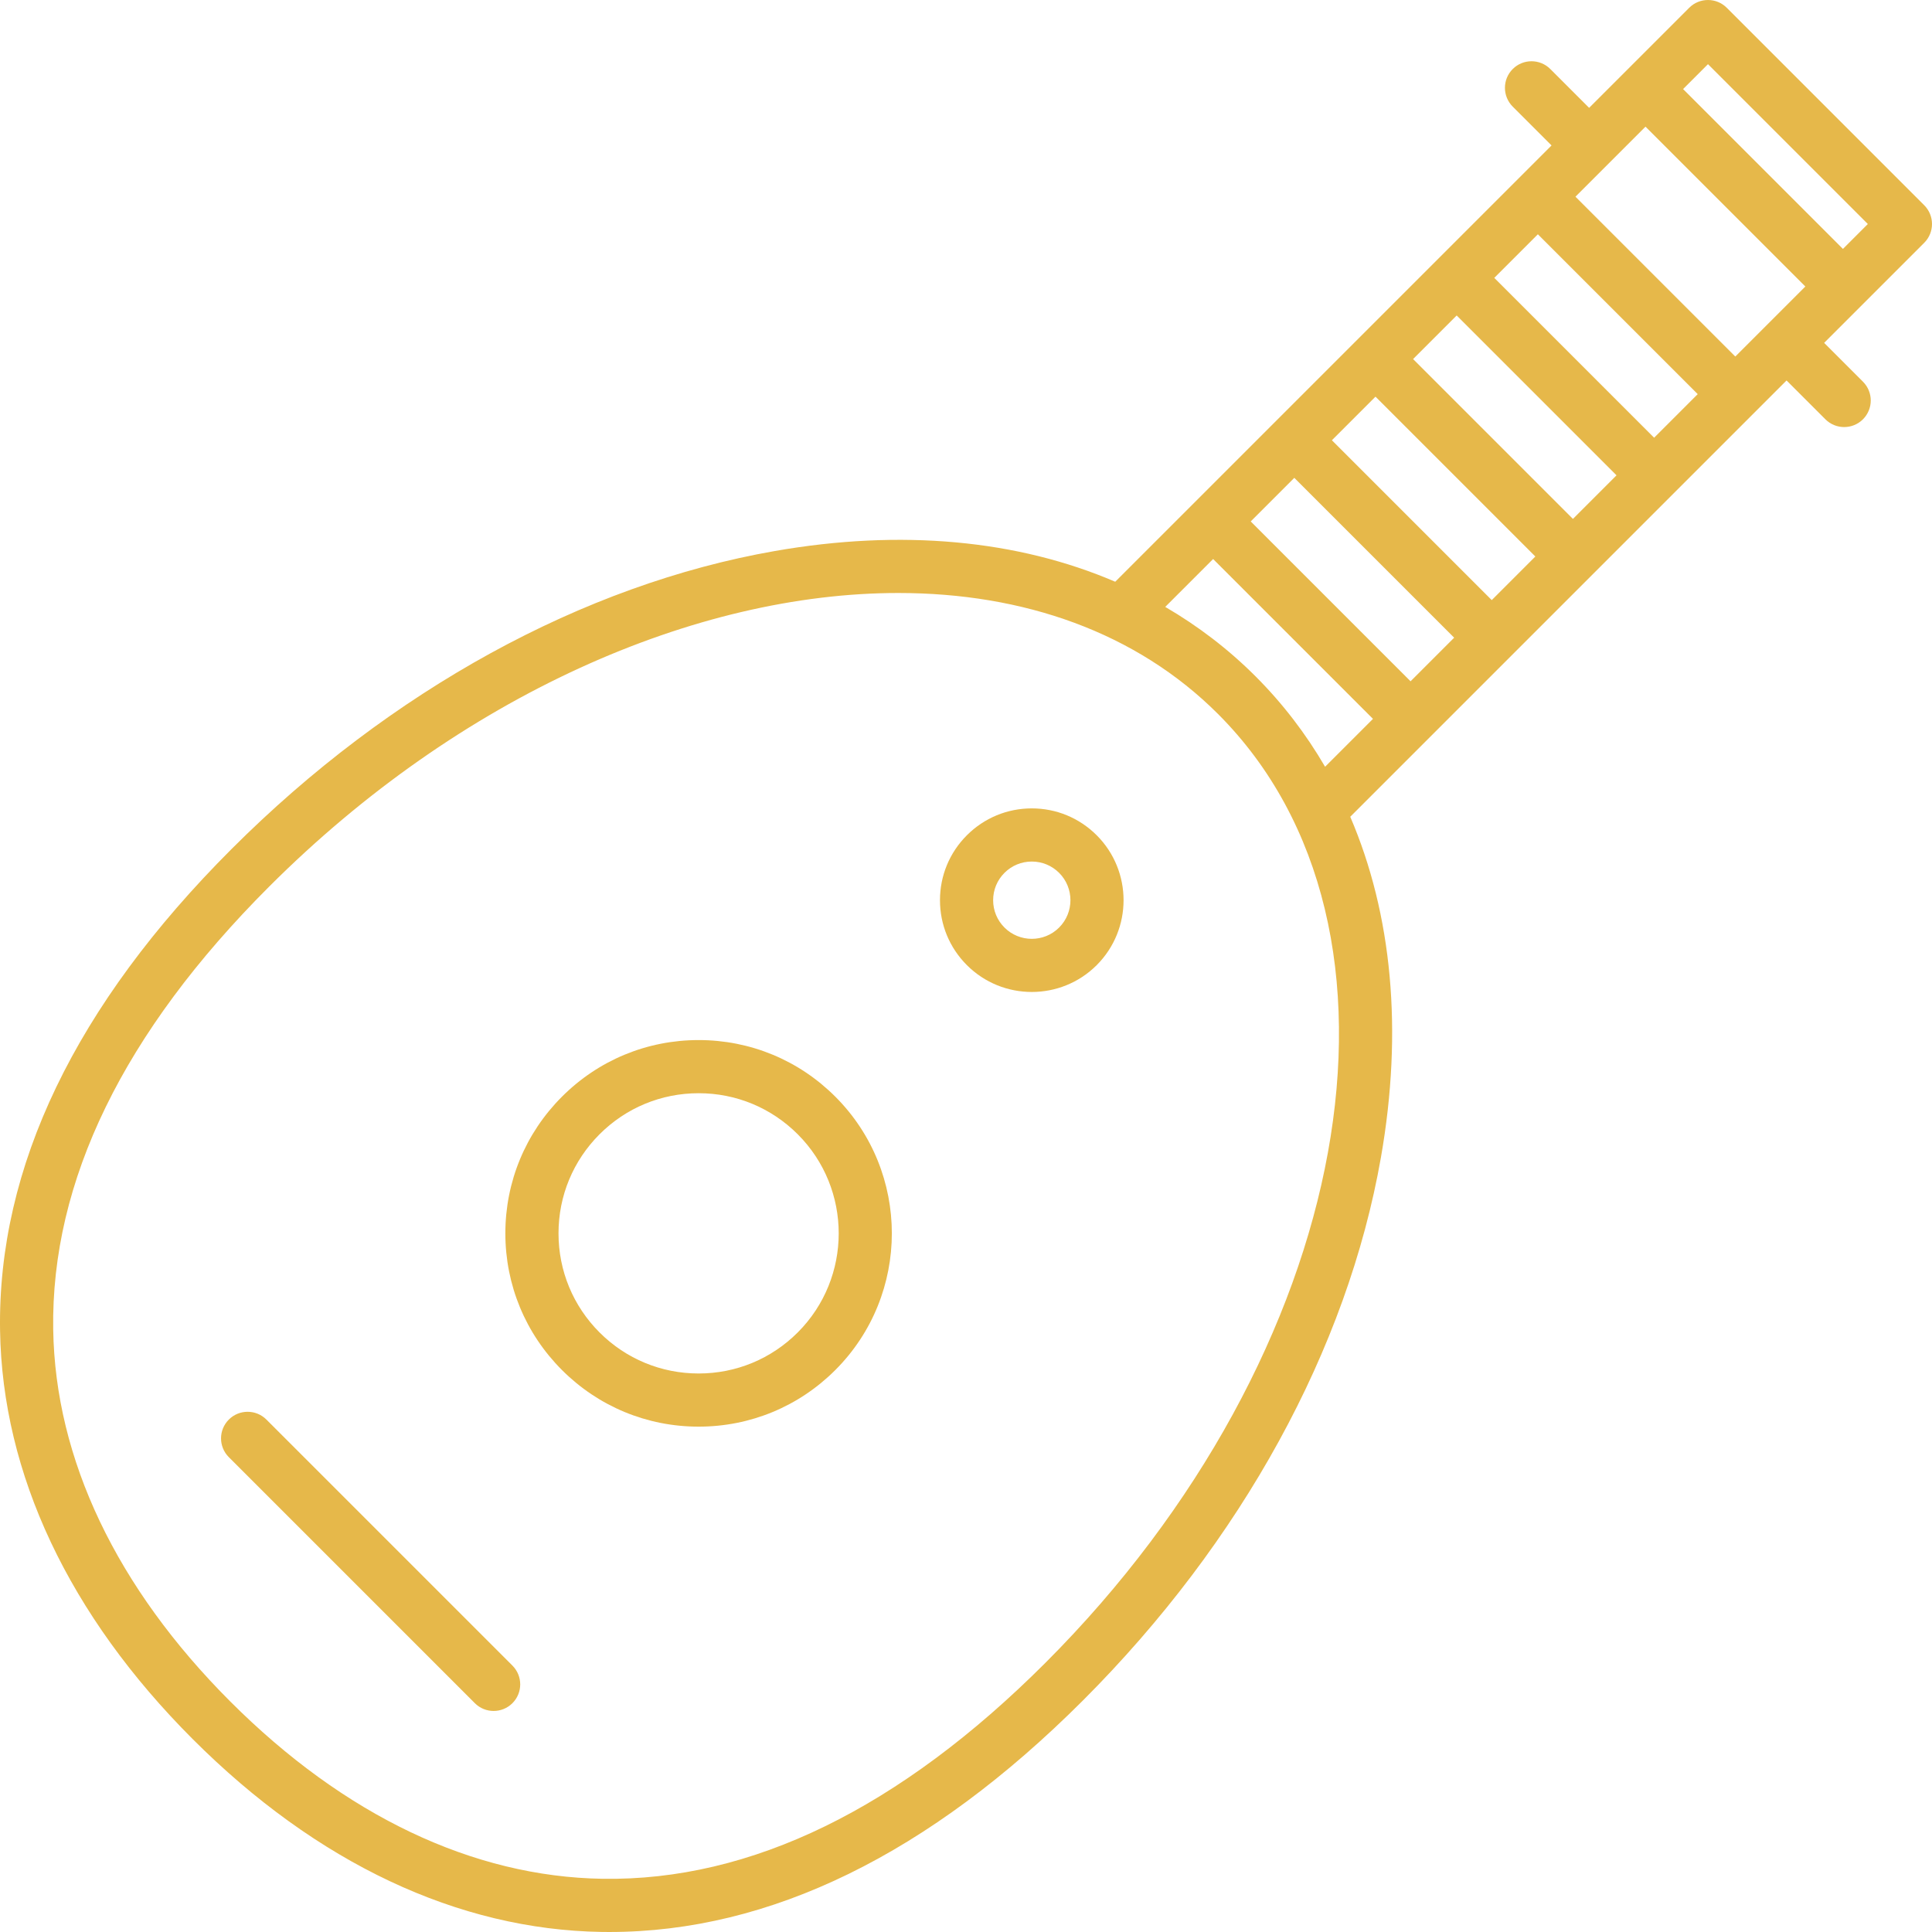
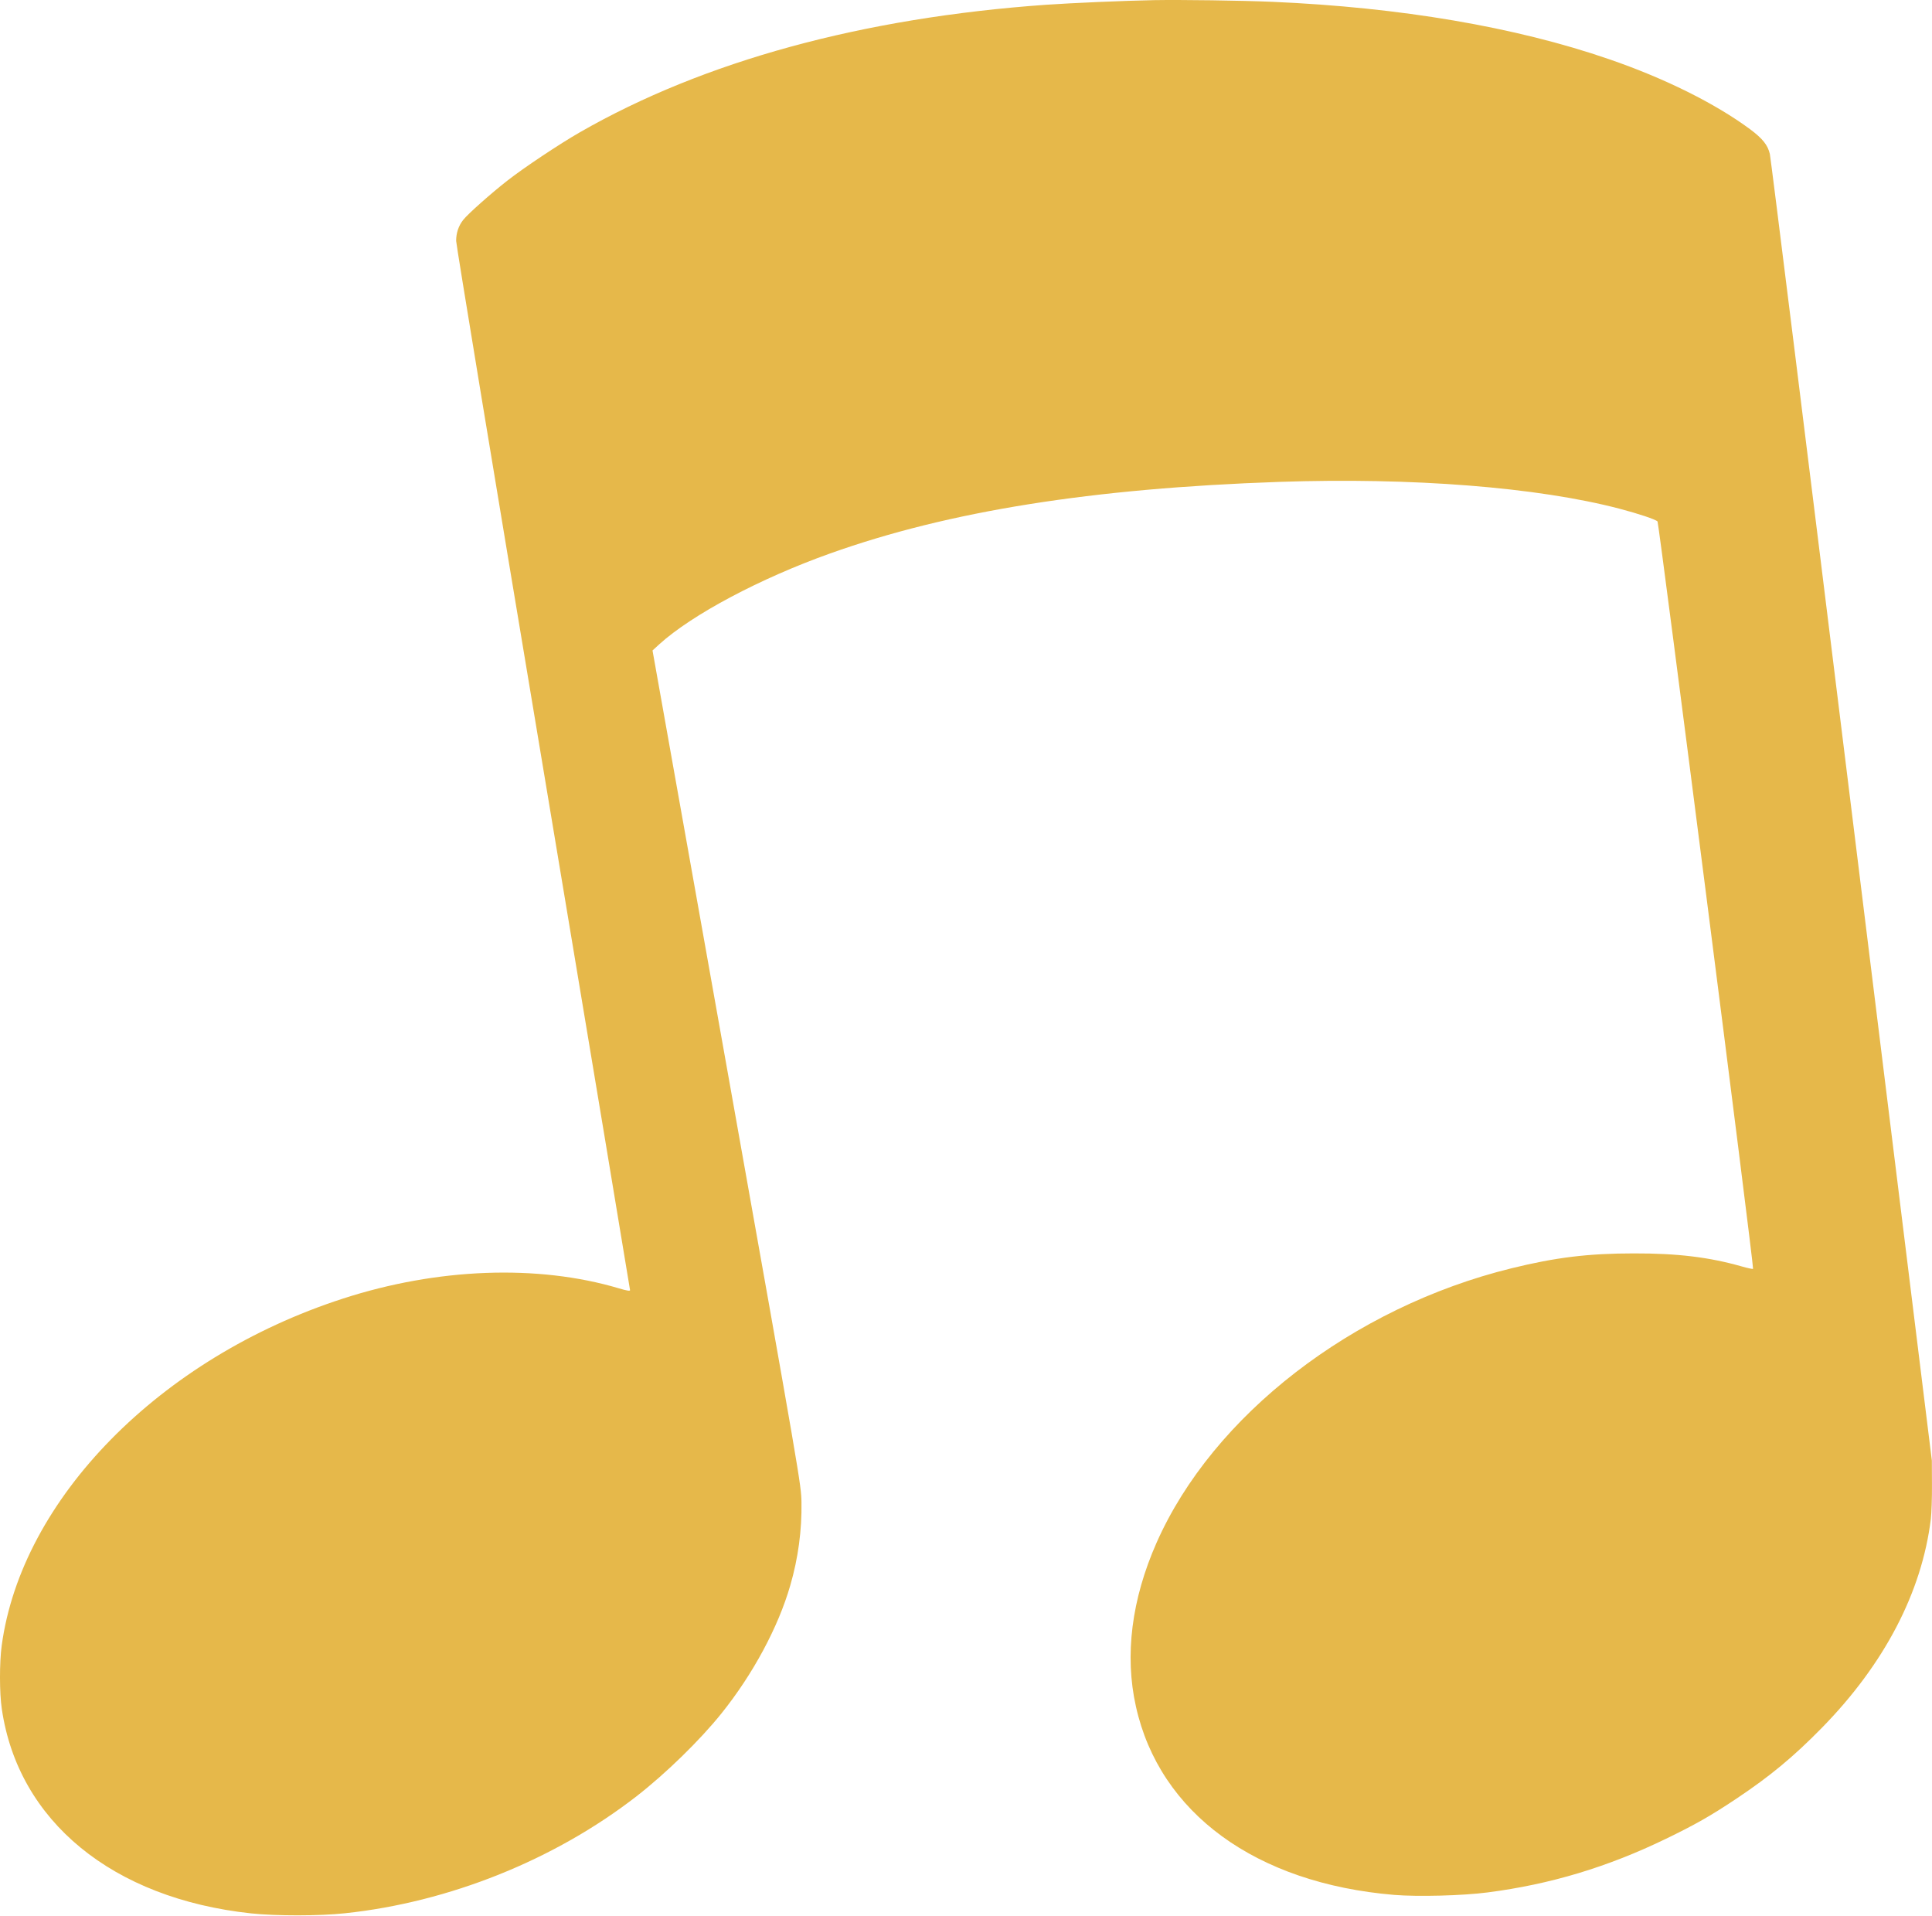
- <svg xmlns="http://www.w3.org/2000/svg" fill="#e6b84a" height="800px" width="800px" version="1.1" id="Capa_1" viewBox="0 0 399.794 399.794" xml:space="preserve">
-   <g>
-     <path d="M144.572,215.223c-10.684,0-20.729,4.161-28.282,11.715c-7.556,7.555-11.716,17.599-11.716,28.283   c0,10.684,4.16,20.729,11.715,28.283s17.6,11.715,28.283,11.715c10.685,0,20.729-4.161,28.283-11.715   c15.595-15.595,15.595-40.971,0-56.566C165.3,219.383,155.257,215.223,144.572,215.223z M165.077,275.726L165.077,275.726   c-5.477,5.477-12.759,8.494-20.505,8.494s-15.027-3.017-20.505-8.494c-5.477-5.477-8.493-12.759-8.493-20.505   c0-7.746,3.017-15.027,8.494-20.504c5.477-5.478,12.758-8.494,20.504-8.494s15.028,3.017,20.505,8.494   C176.383,246.022,176.383,264.419,165.077,275.726z" />
-     <path d="M213.511,167.282c-5.075,0-9.846,1.977-13.434,5.564c-3.589,3.588-5.565,8.36-5.565,13.435   c0,5.075,1.977,9.846,5.565,13.435c3.703,3.704,8.568,5.555,13.434,5.555s9.73-1.852,13.435-5.555c0,0,0,0,0.001-0.001   c7.407-7.408,7.407-19.461-0.001-26.869C223.357,169.259,218.587,167.282,213.511,167.282z M219.169,191.937   c-3.118,3.119-8.193,3.12-11.313,0c-1.511-1.511-2.343-3.52-2.343-5.656c0-2.137,0.832-4.146,2.344-5.657   c1.511-1.511,3.519-2.343,5.655-2.343s4.146,0.833,5.657,2.343C222.287,183.744,222.287,188.818,219.169,191.937z" />
-     <path d="M55.128,293.756c-2.146-2.147-5.631-2.147-7.777,0c-2.148,2.148-2.148,5.63,0,7.778l50.909,50.909   c1.073,1.074,2.481,1.611,3.889,1.611s2.815-0.537,3.889-1.611c2.148-2.148,2.148-5.63,0-7.778L55.128,293.756z" />
-     <path d="M398.182,42.467L357.326,1.611c-2.146-2.147-5.631-2.147-7.777,0l-20.707,20.707l-8.033-8.033   c-2.146-2.147-5.63-2.147-7.778,0c-2.147,2.148-2.147,5.63,0.001,7.778l8.033,8.032l-90.287,90.286   c-20.181-8.663-44.256-10.941-70.46-6.354c-39.661,6.942-79.583,28.845-112.411,61.674C15.603,208.005-0.511,241.51,0.012,275.285   c0.46,29.72,14.252,58.978,39.885,84.611s54.891,39.425,84.61,39.885c0.532,0.008,1.062,0.012,1.594,0.012   c33.234,0,66.195-16.111,97.989-47.906c32.829-32.829,54.732-72.751,61.675-112.412c4.586-26.201,2.308-50.277-6.354-70.458   l90.287-90.287l8.033,8.033c1.073,1.074,2.481,1.611,3.889,1.611s2.815-0.537,3.889-1.611c2.148-2.148,2.148-5.63,0-7.778   l-8.033-8.033l20.707-20.707C400.331,48.098,400.331,44.615,398.182,42.467z M359.091,73.78l-33.078-33.078l14.495-14.495   l33.078,33.078L359.091,73.78z M275.613,91.102l9.022-9.022l33.079,33.079l-9.022,9.022L275.613,91.102z M300.913,131.959   l-9.022,9.022l-33.079-33.079l9.022-9.022L300.913,131.959z M292.413,74.302l9.022-9.022l33.078,33.078l-9.022,9.022   L292.413,74.302z M309.213,57.502l9.023-9.022l33.078,33.078l-9.022,9.022L309.213,57.502z M216.313,344.109   c-30.118,30.118-60.919,45.163-91.635,44.673c-26.805-0.415-53.433-13.093-77.004-36.665   c-23.57-23.571-36.249-50.198-36.664-77.003c-0.475-30.686,14.556-61.516,44.673-91.634c39.544-39.544,88.282-60.77,130.208-60.77   c25.917,0,49.237,8.118,66.156,25.036C296.332,192.032,280.301,280.12,216.313,344.109z M259.825,139.968   c-5.616-5.616-11.883-10.409-18.7-14.379l9.909-9.909l33.079,33.079l-9.91,9.909C270.234,151.852,265.441,145.585,259.825,139.968z    M381.364,51.508l-33.078-33.078l5.151-5.151l33.078,33.078L381.364,51.508z" />
+ <svg xmlns="http://www.w3.org/2000/svg" version="1.0" width="1621.915pt" height="1607.742pt" viewBox="0 0 1621.915 1607.742" preserveAspectRatio="xMidYMid meet">
+   <g transform="translate(-41.06553,1642.49) rotate(-360.00) scale(0.095238,-0.095238)" fill="#e6b84a" stroke="none">
+     <path d="M10605 17245 c-266 -5 -725 -25 -955 -41 -1618 -115 -3015 -497 -4106 -1123 -180 -103 -497 -314 -642 -428 -141 -110 -346 -292 -387 -344 -42 -53 -63 -116 -63 -186 0 -32 345 -2123 767 -4647 421 -2523 766 -4594 766 -4601 0 -9 -28 -5 -98 16 -715 213 -1602 180 -2435 -91 -1611 -522 -2832 -1765 -3006 -3059 -20 -148 -20 -416 1 -556 144 -990 976 -1672 2199 -1803 218 -23 601 -23 824 1 919 97 1849 470 2573 1032 257 200 559 494 748 730 277 345 500 759 606 1127 70 240 103 488 99 734 -3 156 -7 181 -658 3832 l-655 3675 61 56 c289 261 887 579 1504 799 1048 374 2309 574 3960 631 1173 40 2275 -47 2997 -236 168 -44 321 -95 337 -113 12 -14 852 -6577 842 -6587 -3 -3 -47 6 -99 21 -288 82 -567 116 -954 115 -398 0 -686 -35 -1076 -131 -1400 -344 -2633 -1297 -3129 -2419 -220 -498 -283 -992 -182 -1443 209 -941 1058 -1559 2277 -1661 206 -17 604 -7 824 22 551 71 1056 223 1570 472 262 127 392 201 619 352 301 201 505 370 757 627 550 561 881 1195 960 1840 6 51 11 188 10 304 l-1 211 -708 5733 c-389 3153 -713 5756 -720 5783 -18 78 -63 135 -174 218 -307 227 -752 449 -1245 618 -824 284 -1838 456 -2963 505 -277 12 -806 19 -1045 15z" />
  </g>
</svg>
